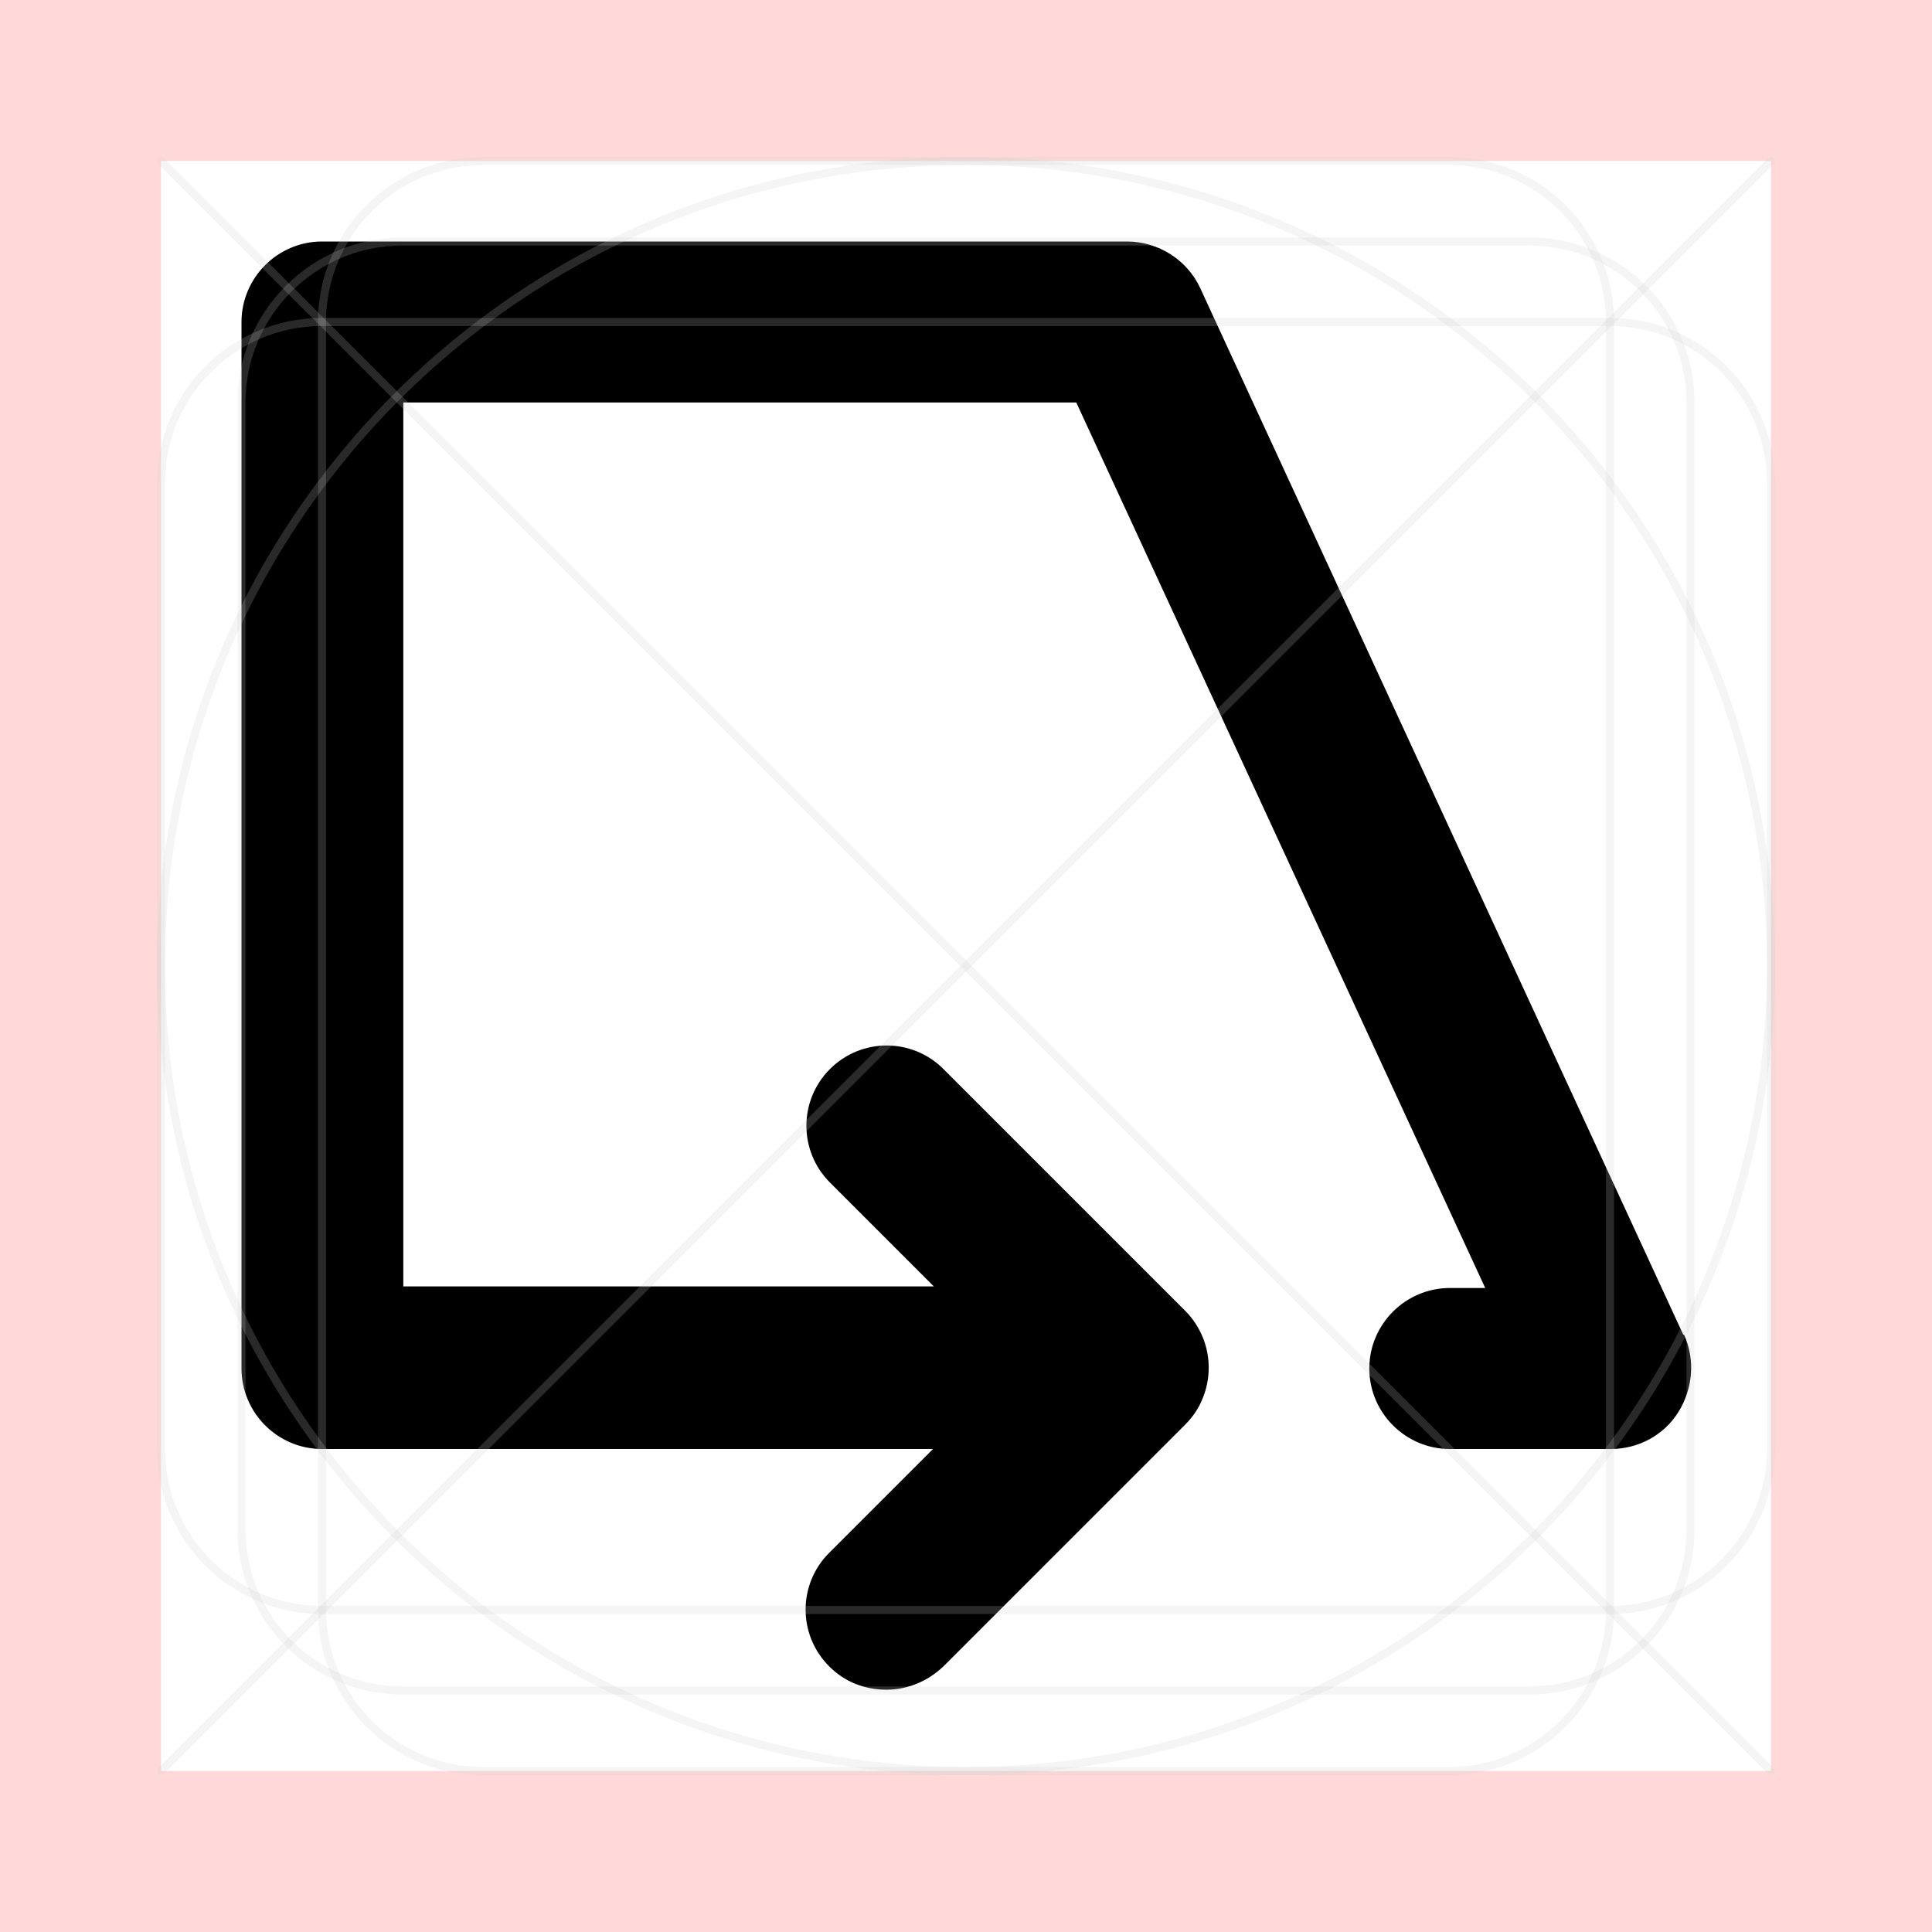
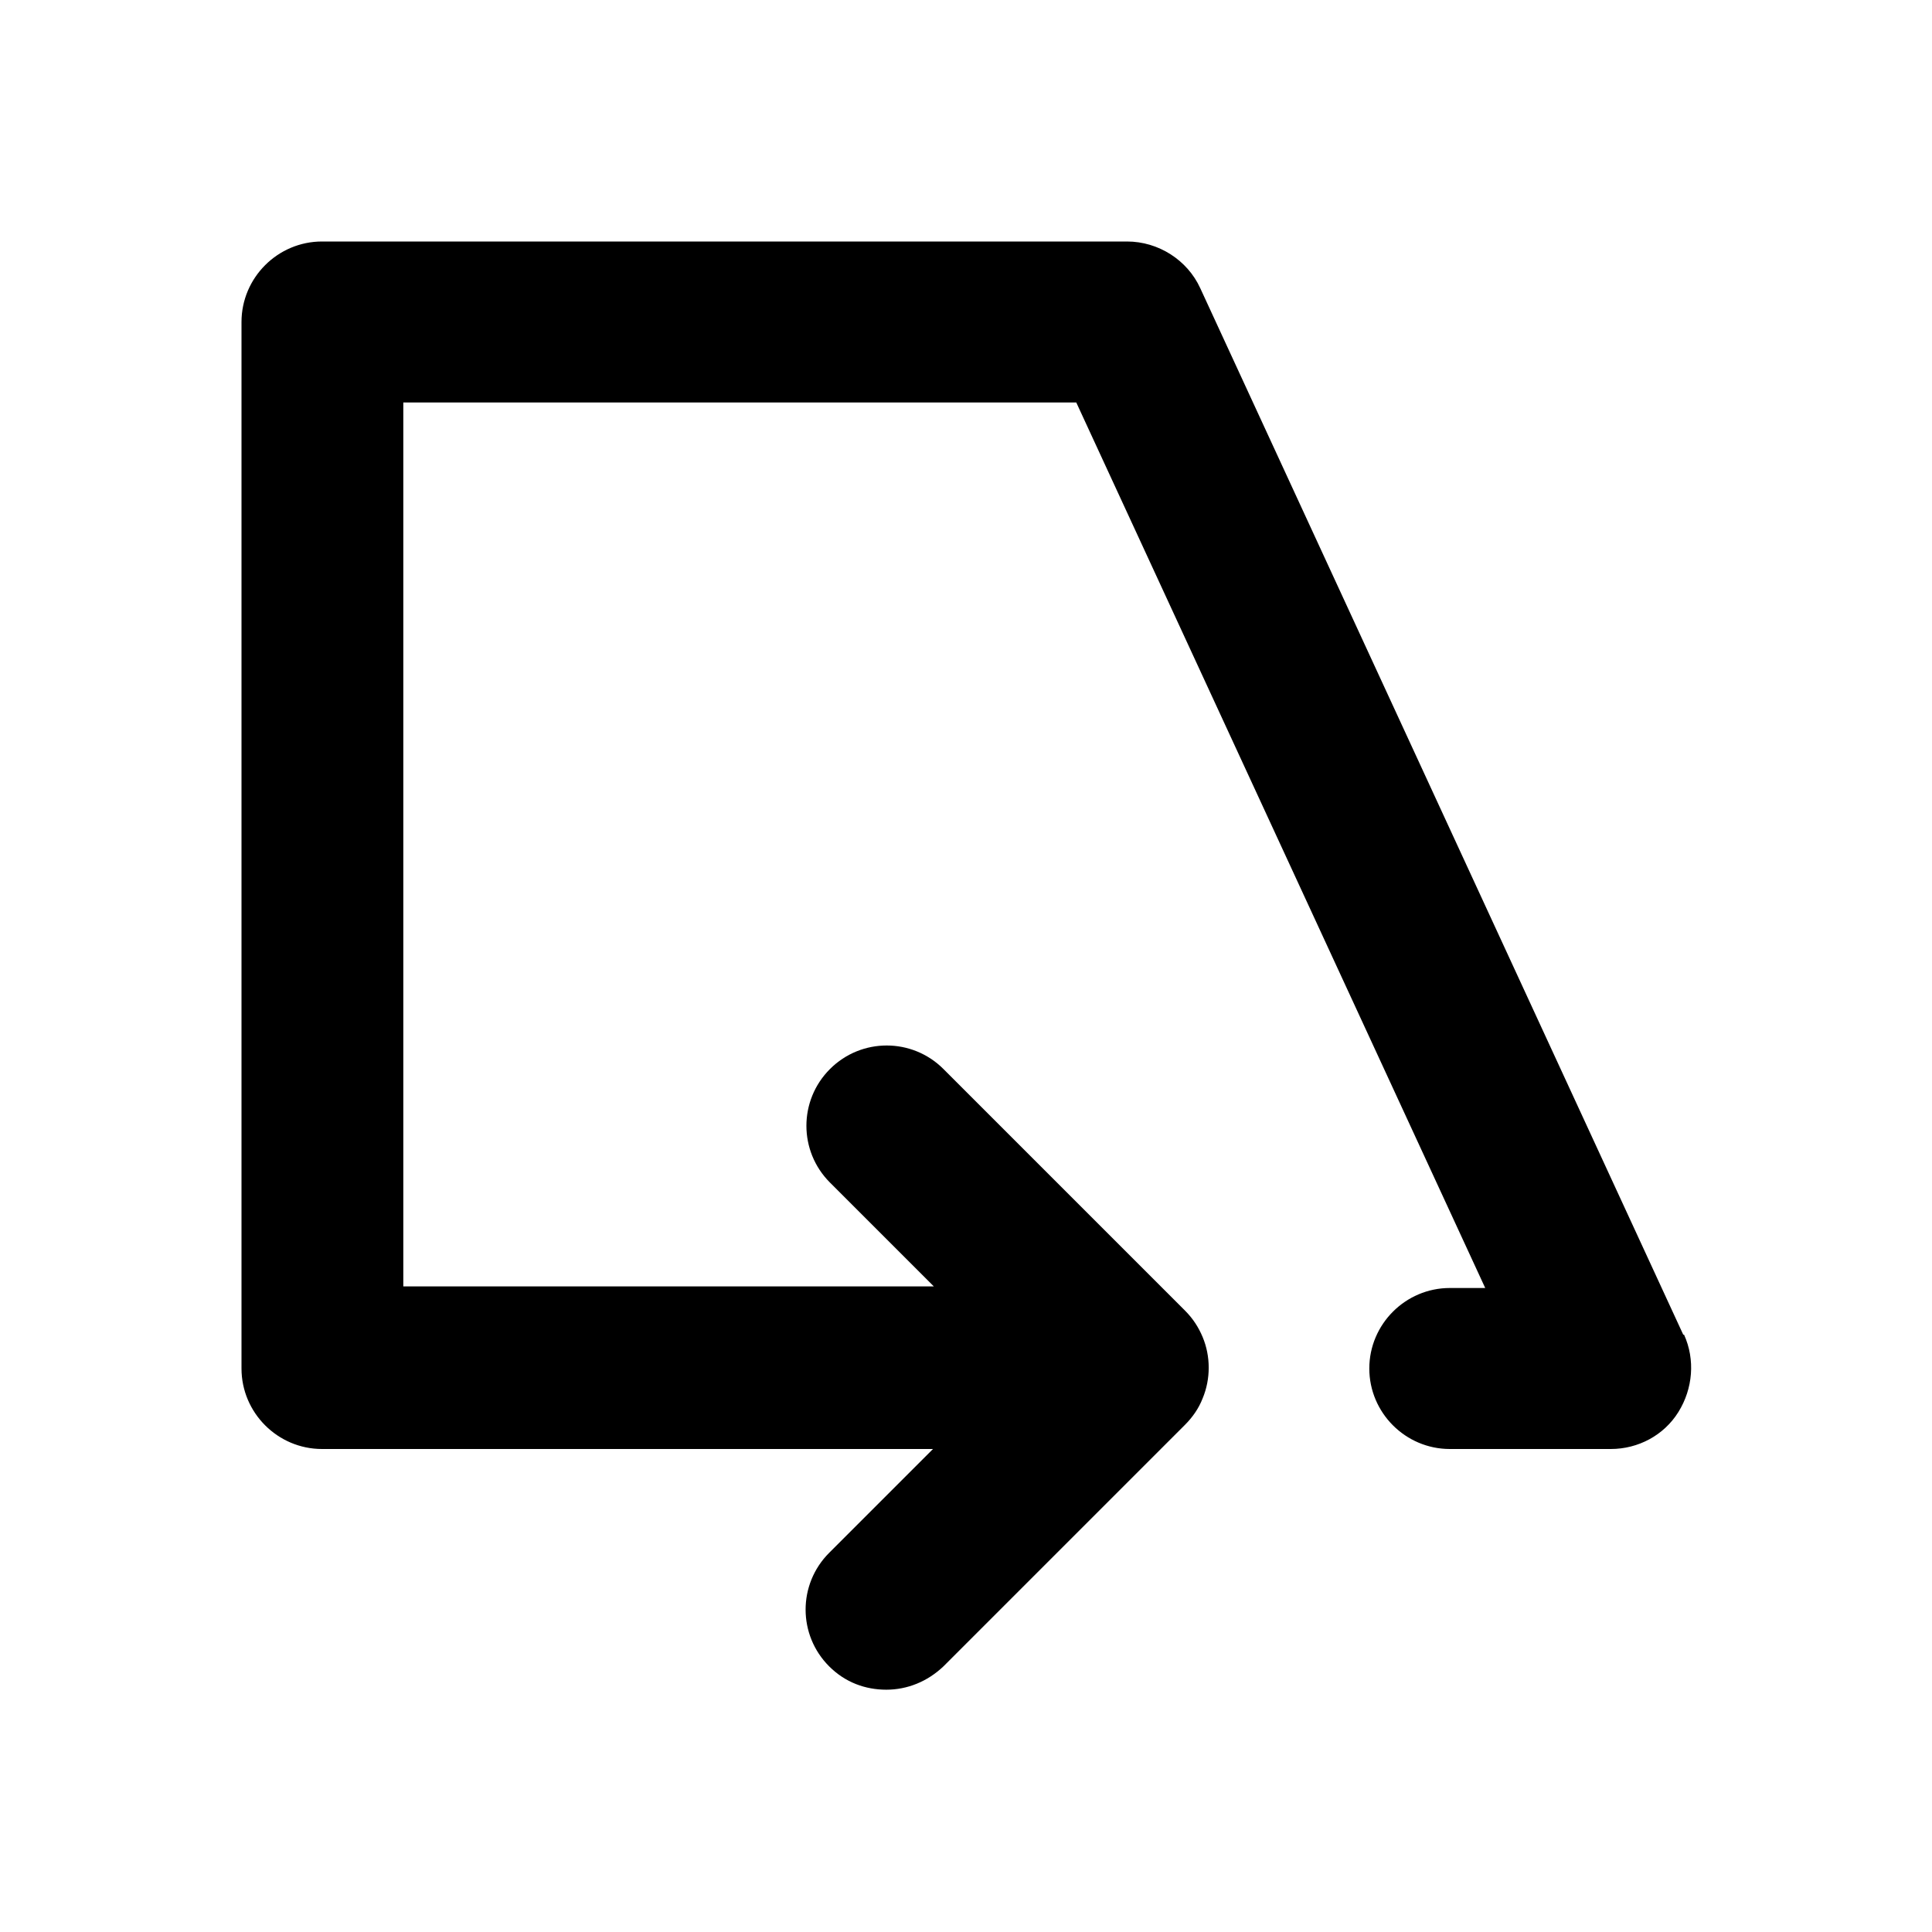
- <svg xmlns="http://www.w3.org/2000/svg" version="1.1" viewBox="0 0 24 24">
-   <defs>
-     <style>
-       .st0 {
-         stroke-linecap: round;
-         stroke-linejoin: round;
-       }
- 
-       .st0, .st1 {
-         fill: none;
-         opacity: .2;
-         stroke: #ccc;
-         stroke-width: .1px;
-       }
- 
-       .st1 {
-         stroke-miterlimit: 10;
-       }
- 
-       .st2 {
-         fill: red;
-         opacity: .15;
-       }
-     </style>
-   </defs>
-   <g id="art">
-     <path d="M20.91,16.58L14.91,3.58c-.16-.35-.52-.58-.91-.58H4c-.55,0-1,.45-1,1v13c0,.55.45,1,1,1h7.59l-1.29,1.29c-.39.39-.39,1.02,0,1.41.2.2.45.29.71.29s.51-.1.71-.29l3-3c.09-.09.17-.2.22-.33.1-.24.1-.52,0-.76-.05-.12-.12-.23-.22-.33l-3-3c-.39-.39-1.02-.39-1.41,0s-.39,1.02,0,1.41l1.29,1.29h-6.59V5h8.36l5.08,11h-.44c-.55,0-1,.45-1,1s.45,1,1,1h2c.34,0,.66-.17.84-.46.18-.29.21-.65.07-.96Z" />
-   </g>
-   <g id="border">
-     <path class="st2" d="M0,0v24h24V0H0ZM22,22H2V2h20v20Z" />
-   </g>
-   <g id="guides">
-     <rect class="st1" x="3" y="3" width="18" height="18" rx="2" ry="2" />
-     <rect class="st1" x="4" y="2" width="16" height="20" rx="2" ry="2" />
-     <rect class="st1" x="2" y="4" width="20" height="16" rx="2" ry="2" />
-     <circle class="st1" cx="12" cy="12" r="10" />
-     <line class="st0" x1="2" y1="2" x2="22" y2="22" />
-     <line class="st0" x1="22" y1="2" x2="2" y2="22" />
-   </g>
+ <svg xmlns="http://www.w3.org/2000/svg" id="art" version="1.1" viewBox="0 0 24 24">
+   <path d="M20.91,16.58L14.91,3.58c-.16-.35-.52-.58-.91-.58H4c-.55,0-1,.45-1,1v13c0,.55.45,1,1,1h7.59l-1.29,1.29c-.39.39-.39,1.02,0,1.41.2.2.45.29.71.29s.51-.1.71-.29l3-3c.09-.09.17-.2.22-.33.1-.24.1-.52,0-.76-.05-.12-.12-.23-.22-.33l-3-3c-.39-.39-1.02-.39-1.41,0s-.39,1.02,0,1.41l1.29,1.29h-6.59V5h8.36l5.08,11h-.44c-.55,0-1,.45-1,1s.45,1,1,1h2c.34,0,.66-.17.84-.46.18-.29.21-.65.07-.96Z" />
</svg>
